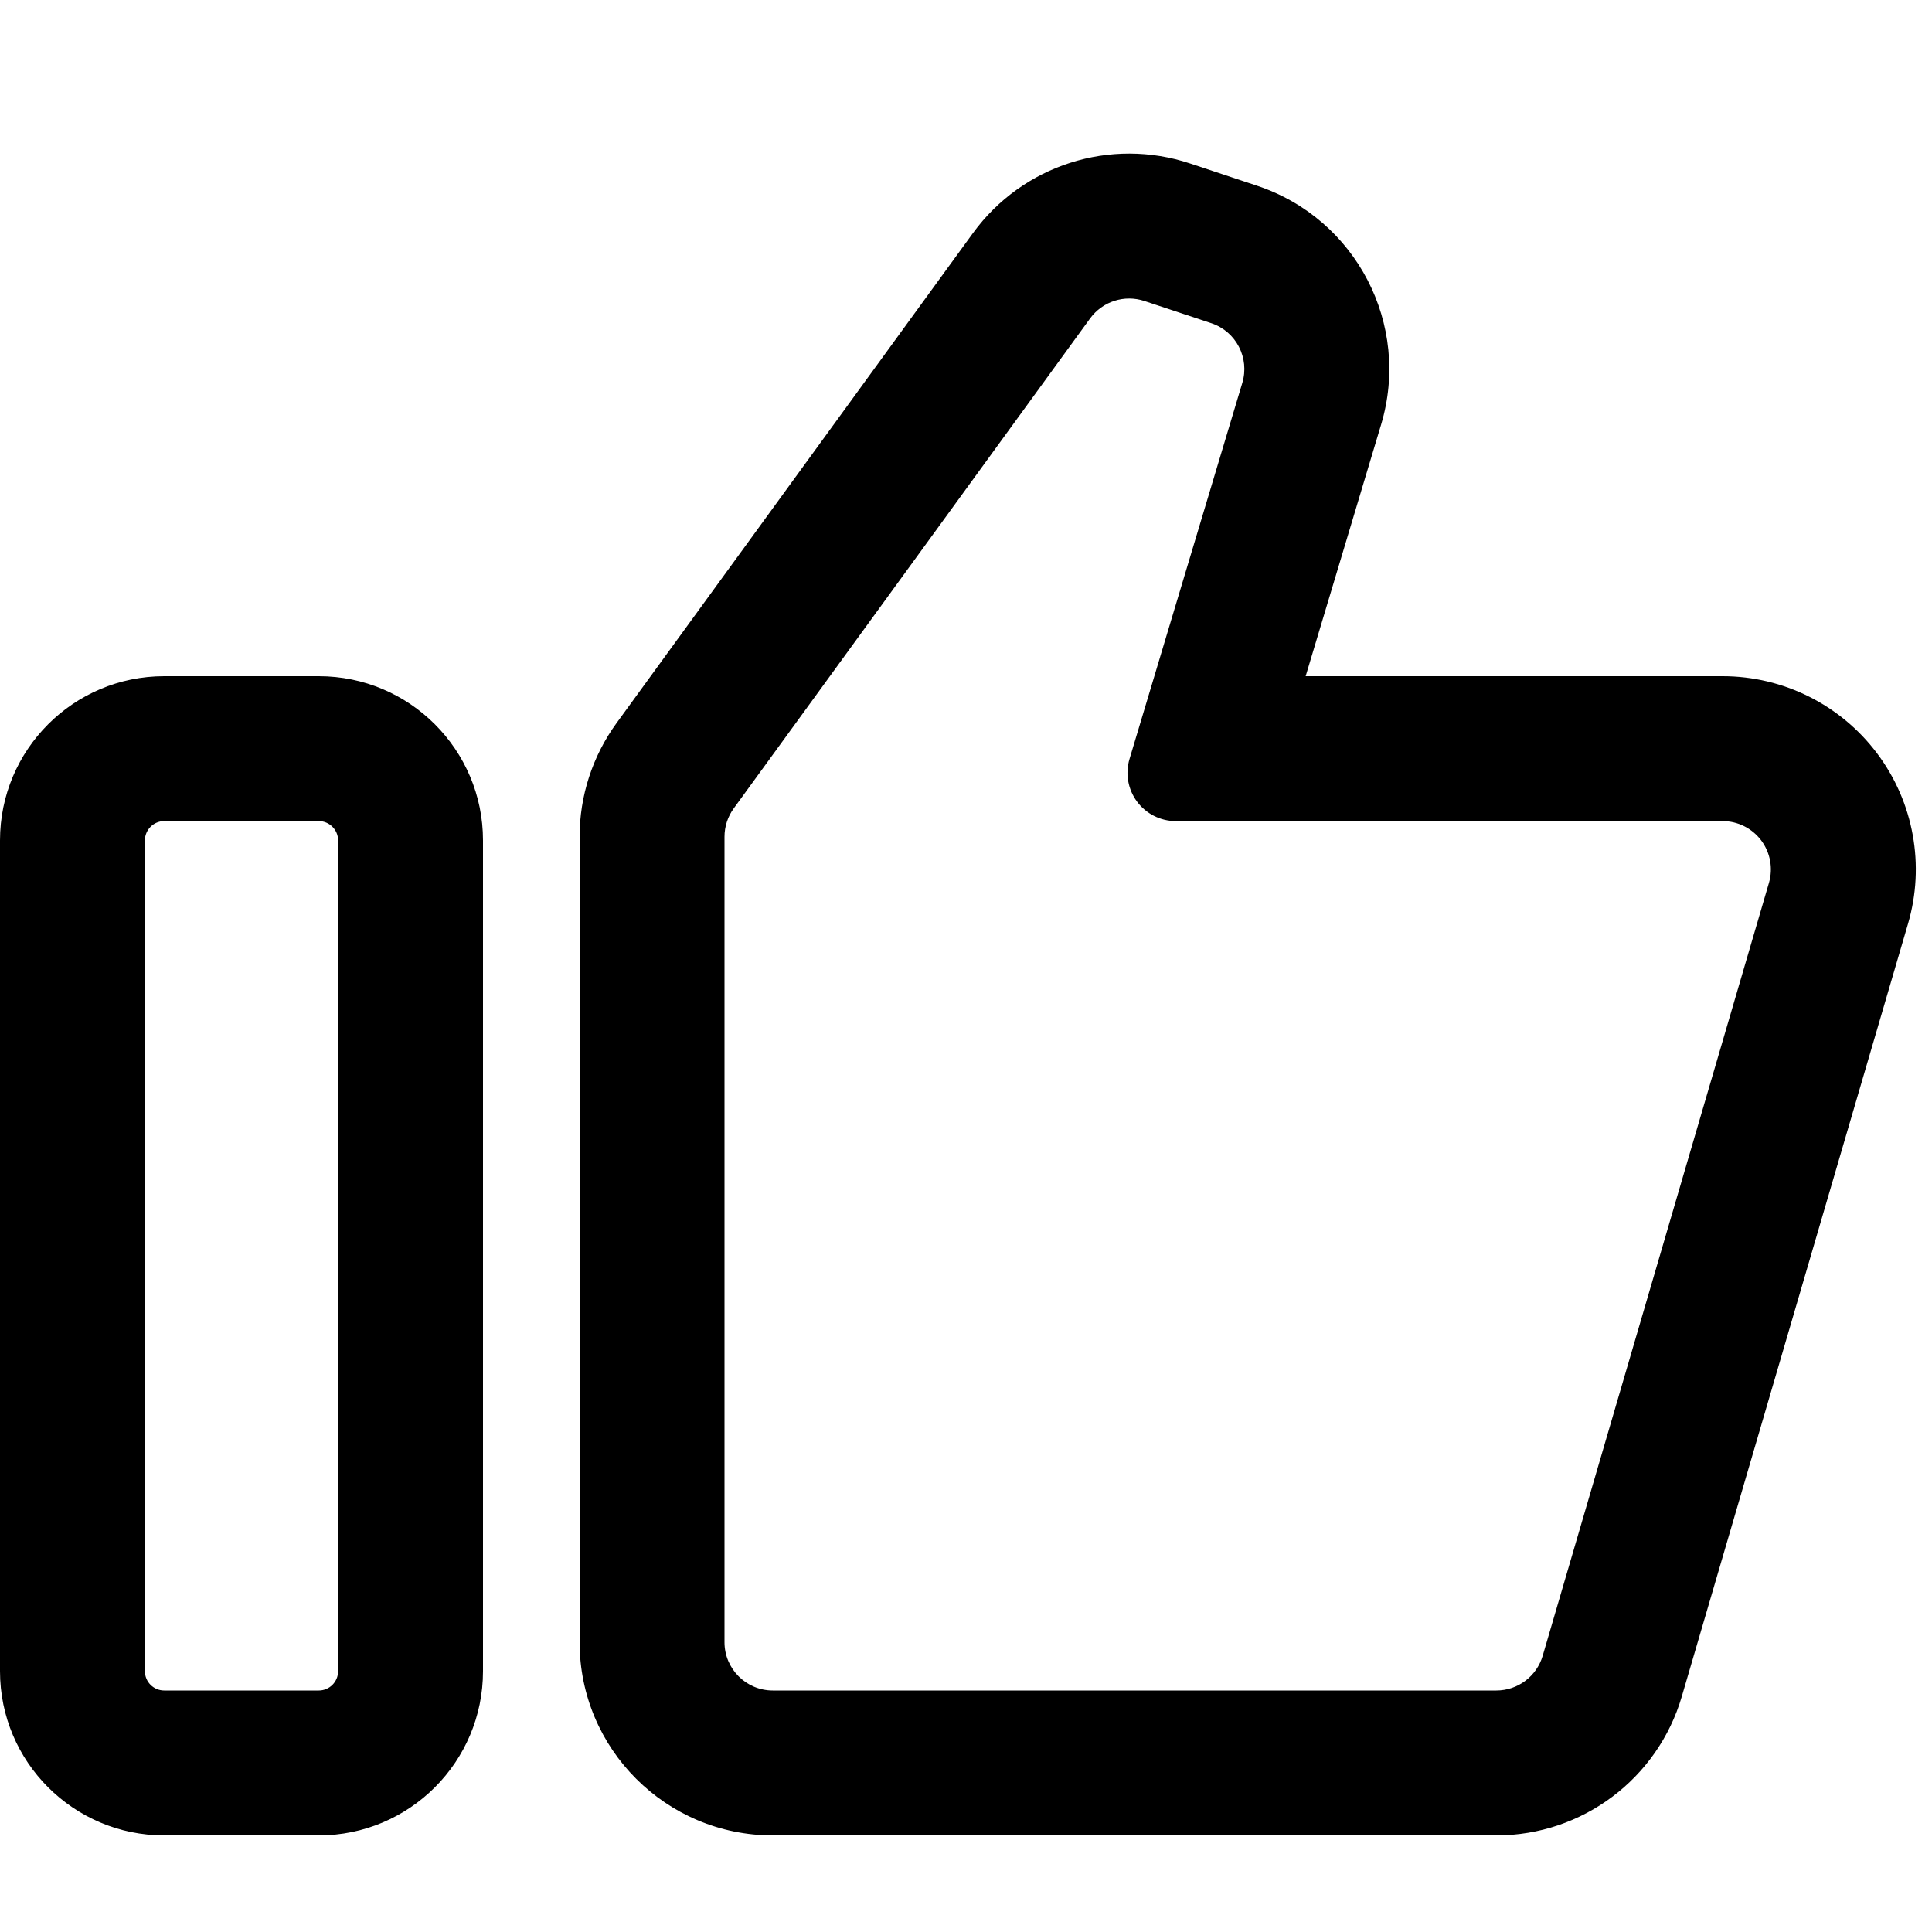
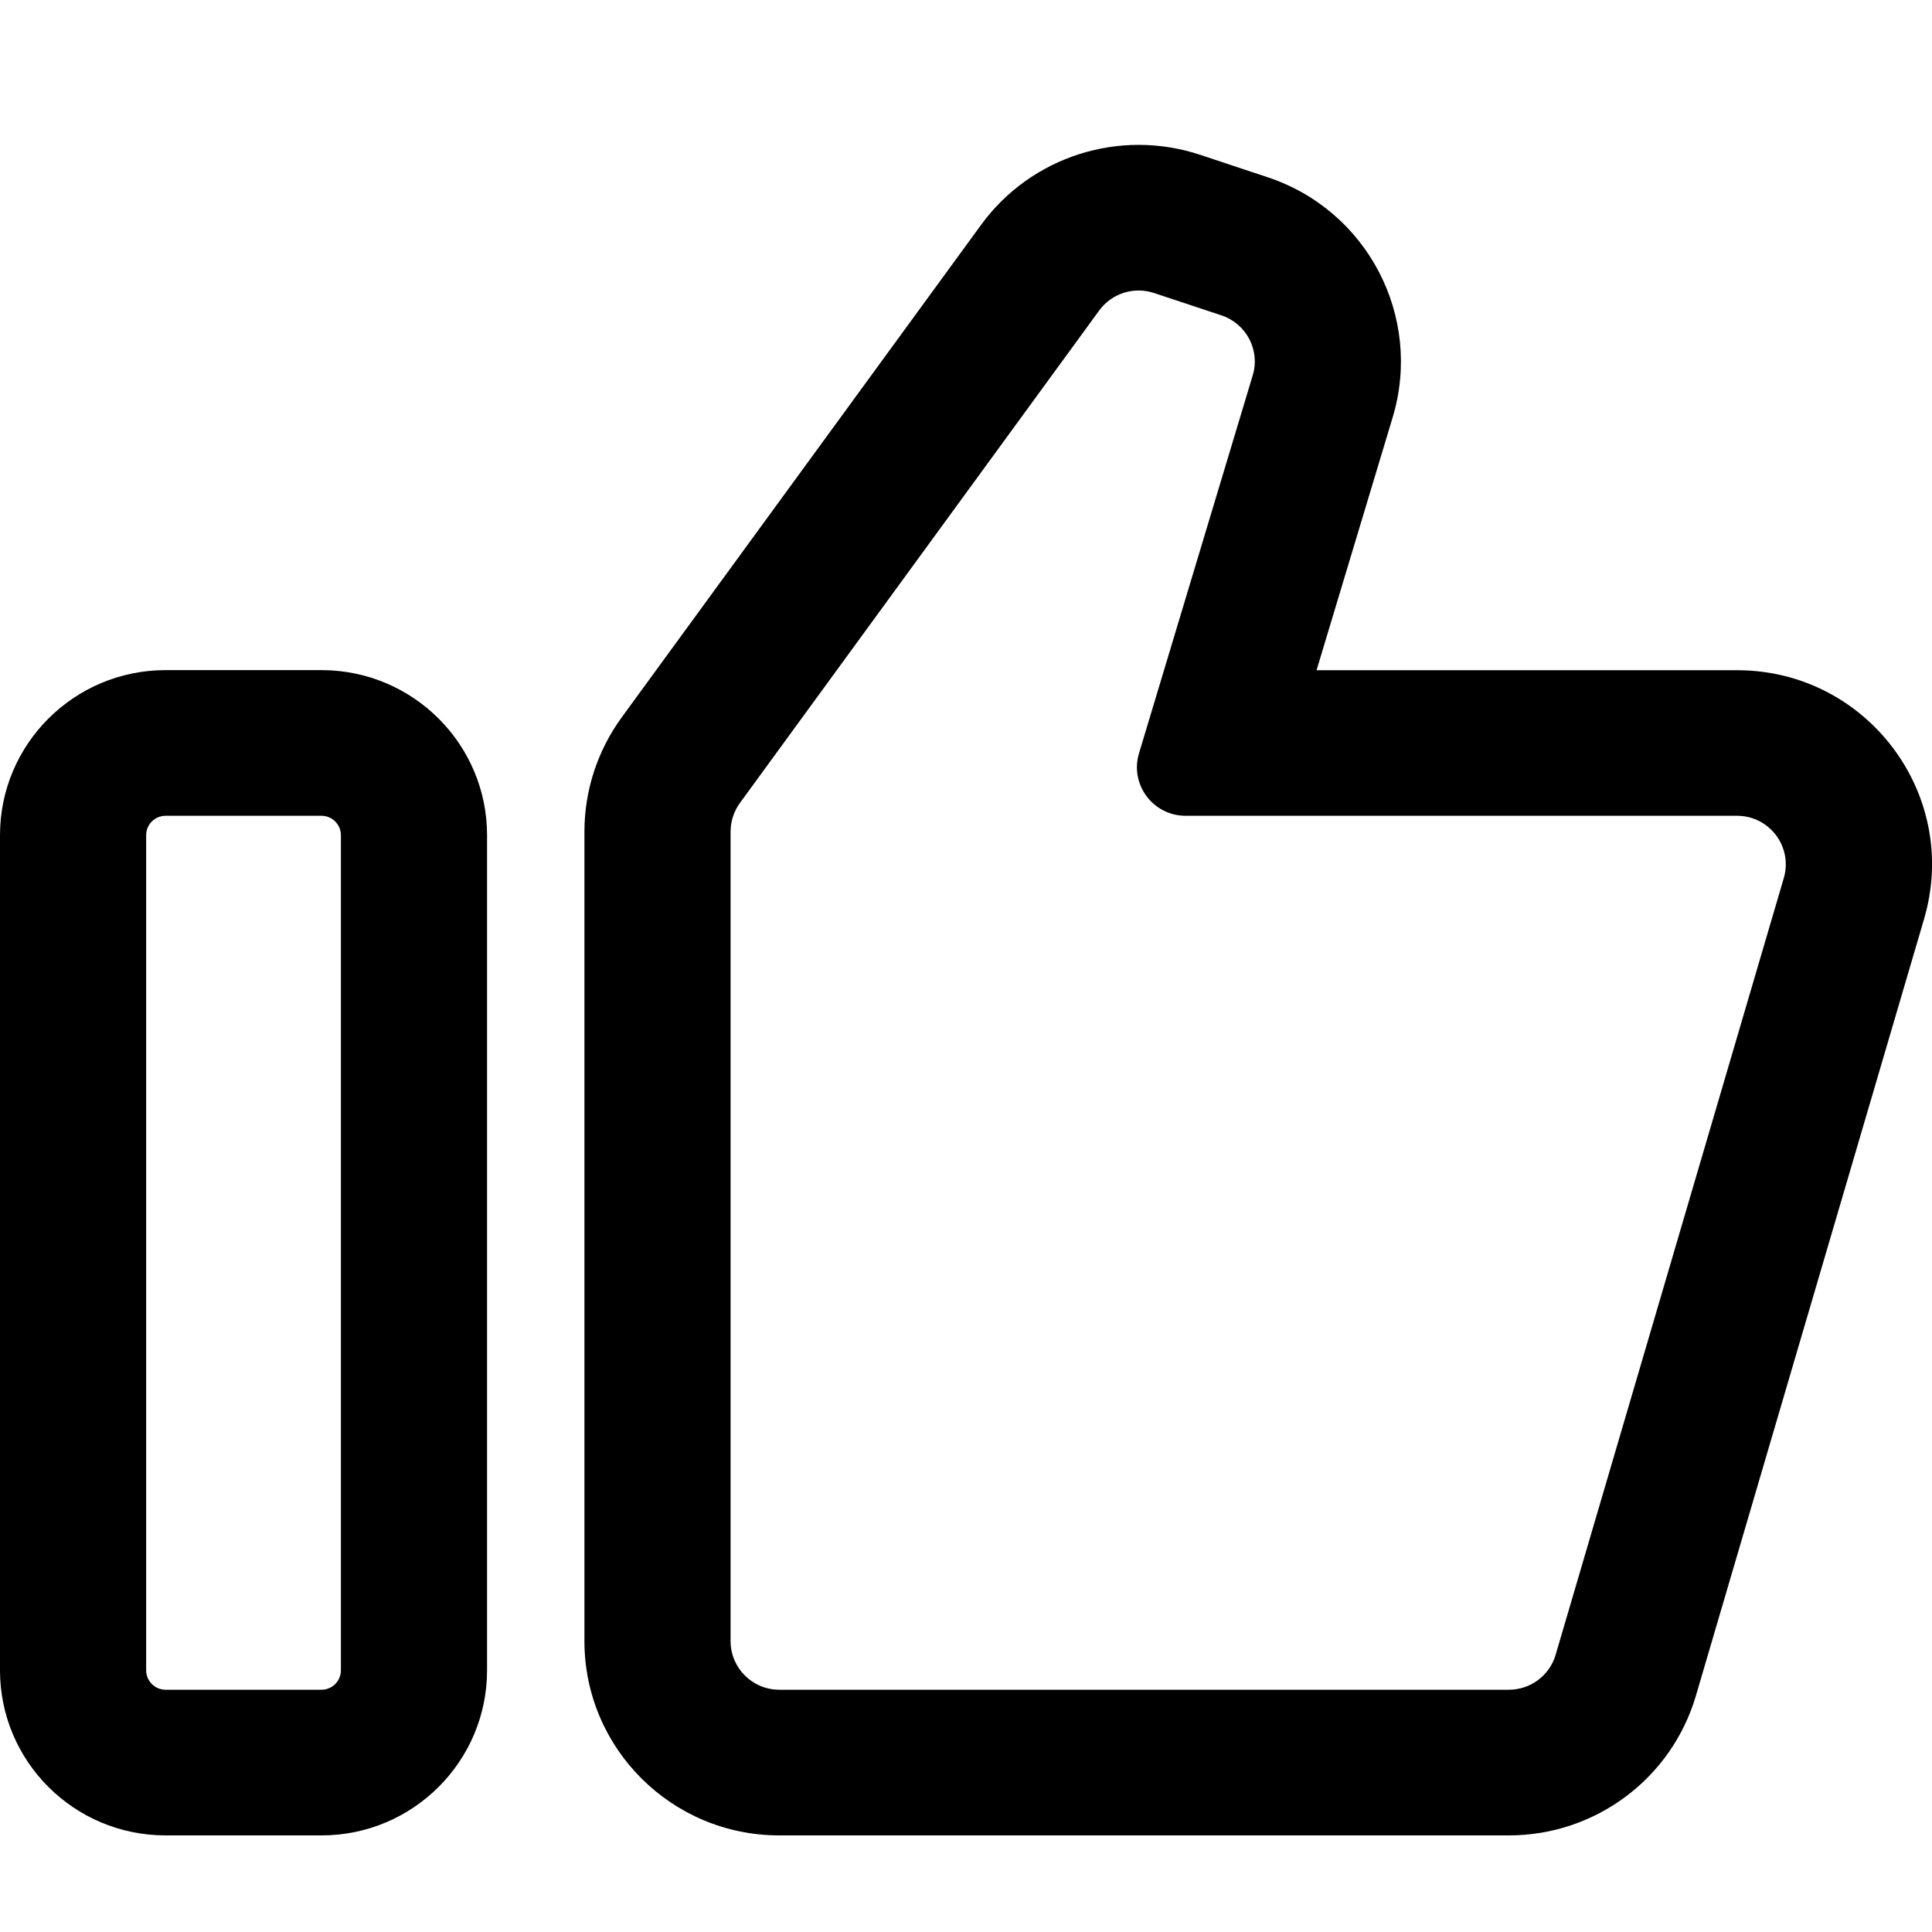
<svg xmlns="http://www.w3.org/2000/svg" viewBox="0 0 20 20">
-   <path fill-rule="evenodd" d="M6 8.663V17a2 2 0 0 0 2 2h7.49a2 2 0 0 0 1.92-1.438l2.342-8A2 2 0 0 0 17.832 7h-4.316l.781-2.604a2 2 0 0 0-1.283-2.473l-.692-.23a2 2 0 0 0-2.25.72l-3.69 5.073A2 2 0 0 0 6 8.662M7.5 17V8.663a.5.5 0 0 1 .096-.295l3.689-5.072a.5.5 0 0 1 .562-.18l.693.23a.5.5 0 0 1 .32.619l-1.167 3.891a.5.5 0 0 0 .479.644h5.66a.5.5 0 0 1 .48.64l-2.342 8a.5.5 0 0 1-.48.36H8a.5.5 0 0 1-.5-.5M3.3 7H1.7A1.7 1.7 0 0 0 0 8.7v8.6A1.7 1.7 0 0 0 1.7 19h1.6A1.7 1.7 0 0 0 5 17.3V8.7A1.7 1.7 0 0 0 3.3 7M1.5 8.7c0-.11.09-.2.2-.2h1.6c.11 0 .2.09.2.2v8.6a.2.2 0 0 1-.2.2H1.7a.2.2 0 0 1-.2-.2z" clip-rule="evenodd" />
+   <path fill-rule="evenodd" clip-rule="evenodd" d="M6.05 8.609V16.989C6.05 18.099 6.953 19 8.067 19H15.62C16.516 19 17.304 18.411 17.556 17.554L19.918 9.513C20.296 8.226 19.327 6.938 17.982 6.938H13.629L14.417 4.32C14.73 3.279 14.157 2.178 13.123 1.835L12.425 1.603C11.591 1.326 10.673 1.619 10.156 2.328L6.436 7.426C6.185 7.77 6.05 8.184 6.05 8.609ZM7.563 16.989V8.609C7.563 8.502 7.597 8.399 7.659 8.313L11.379 3.214C11.508 3.037 11.738 2.964 11.946 3.033L12.645 3.265C12.903 3.351 13.047 3.626 12.968 3.886L11.791 7.798C11.694 8.121 11.936 8.445 12.274 8.445H17.982C18.318 8.445 18.56 8.767 18.466 9.089L16.104 17.13C16.041 17.345 15.844 17.492 15.62 17.492H8.067C7.789 17.492 7.563 17.267 7.563 16.989Z" />
+   <path fill-rule="evenodd" clip-rule="evenodd" d="M3.328 6.937H1.714C0.767 6.937 0 7.703 0 8.646V17.291C0 18.234 0.767 19 1.714 19H3.328C4.274 19 5.042 18.234 5.042 17.291V8.646C5.042 7.703 4.274 6.937 3.328 6.937ZM1.513 8.646C1.513 8.535 1.603 8.445 1.714 8.445H3.328C3.439 8.445 3.529 8.535 3.529 8.646V17.291C3.529 17.402 3.439 17.492 3.328 17.492H1.714C1.603 17.492 1.513 17.402 1.513 17.291V8.646Z" />
</svg>
